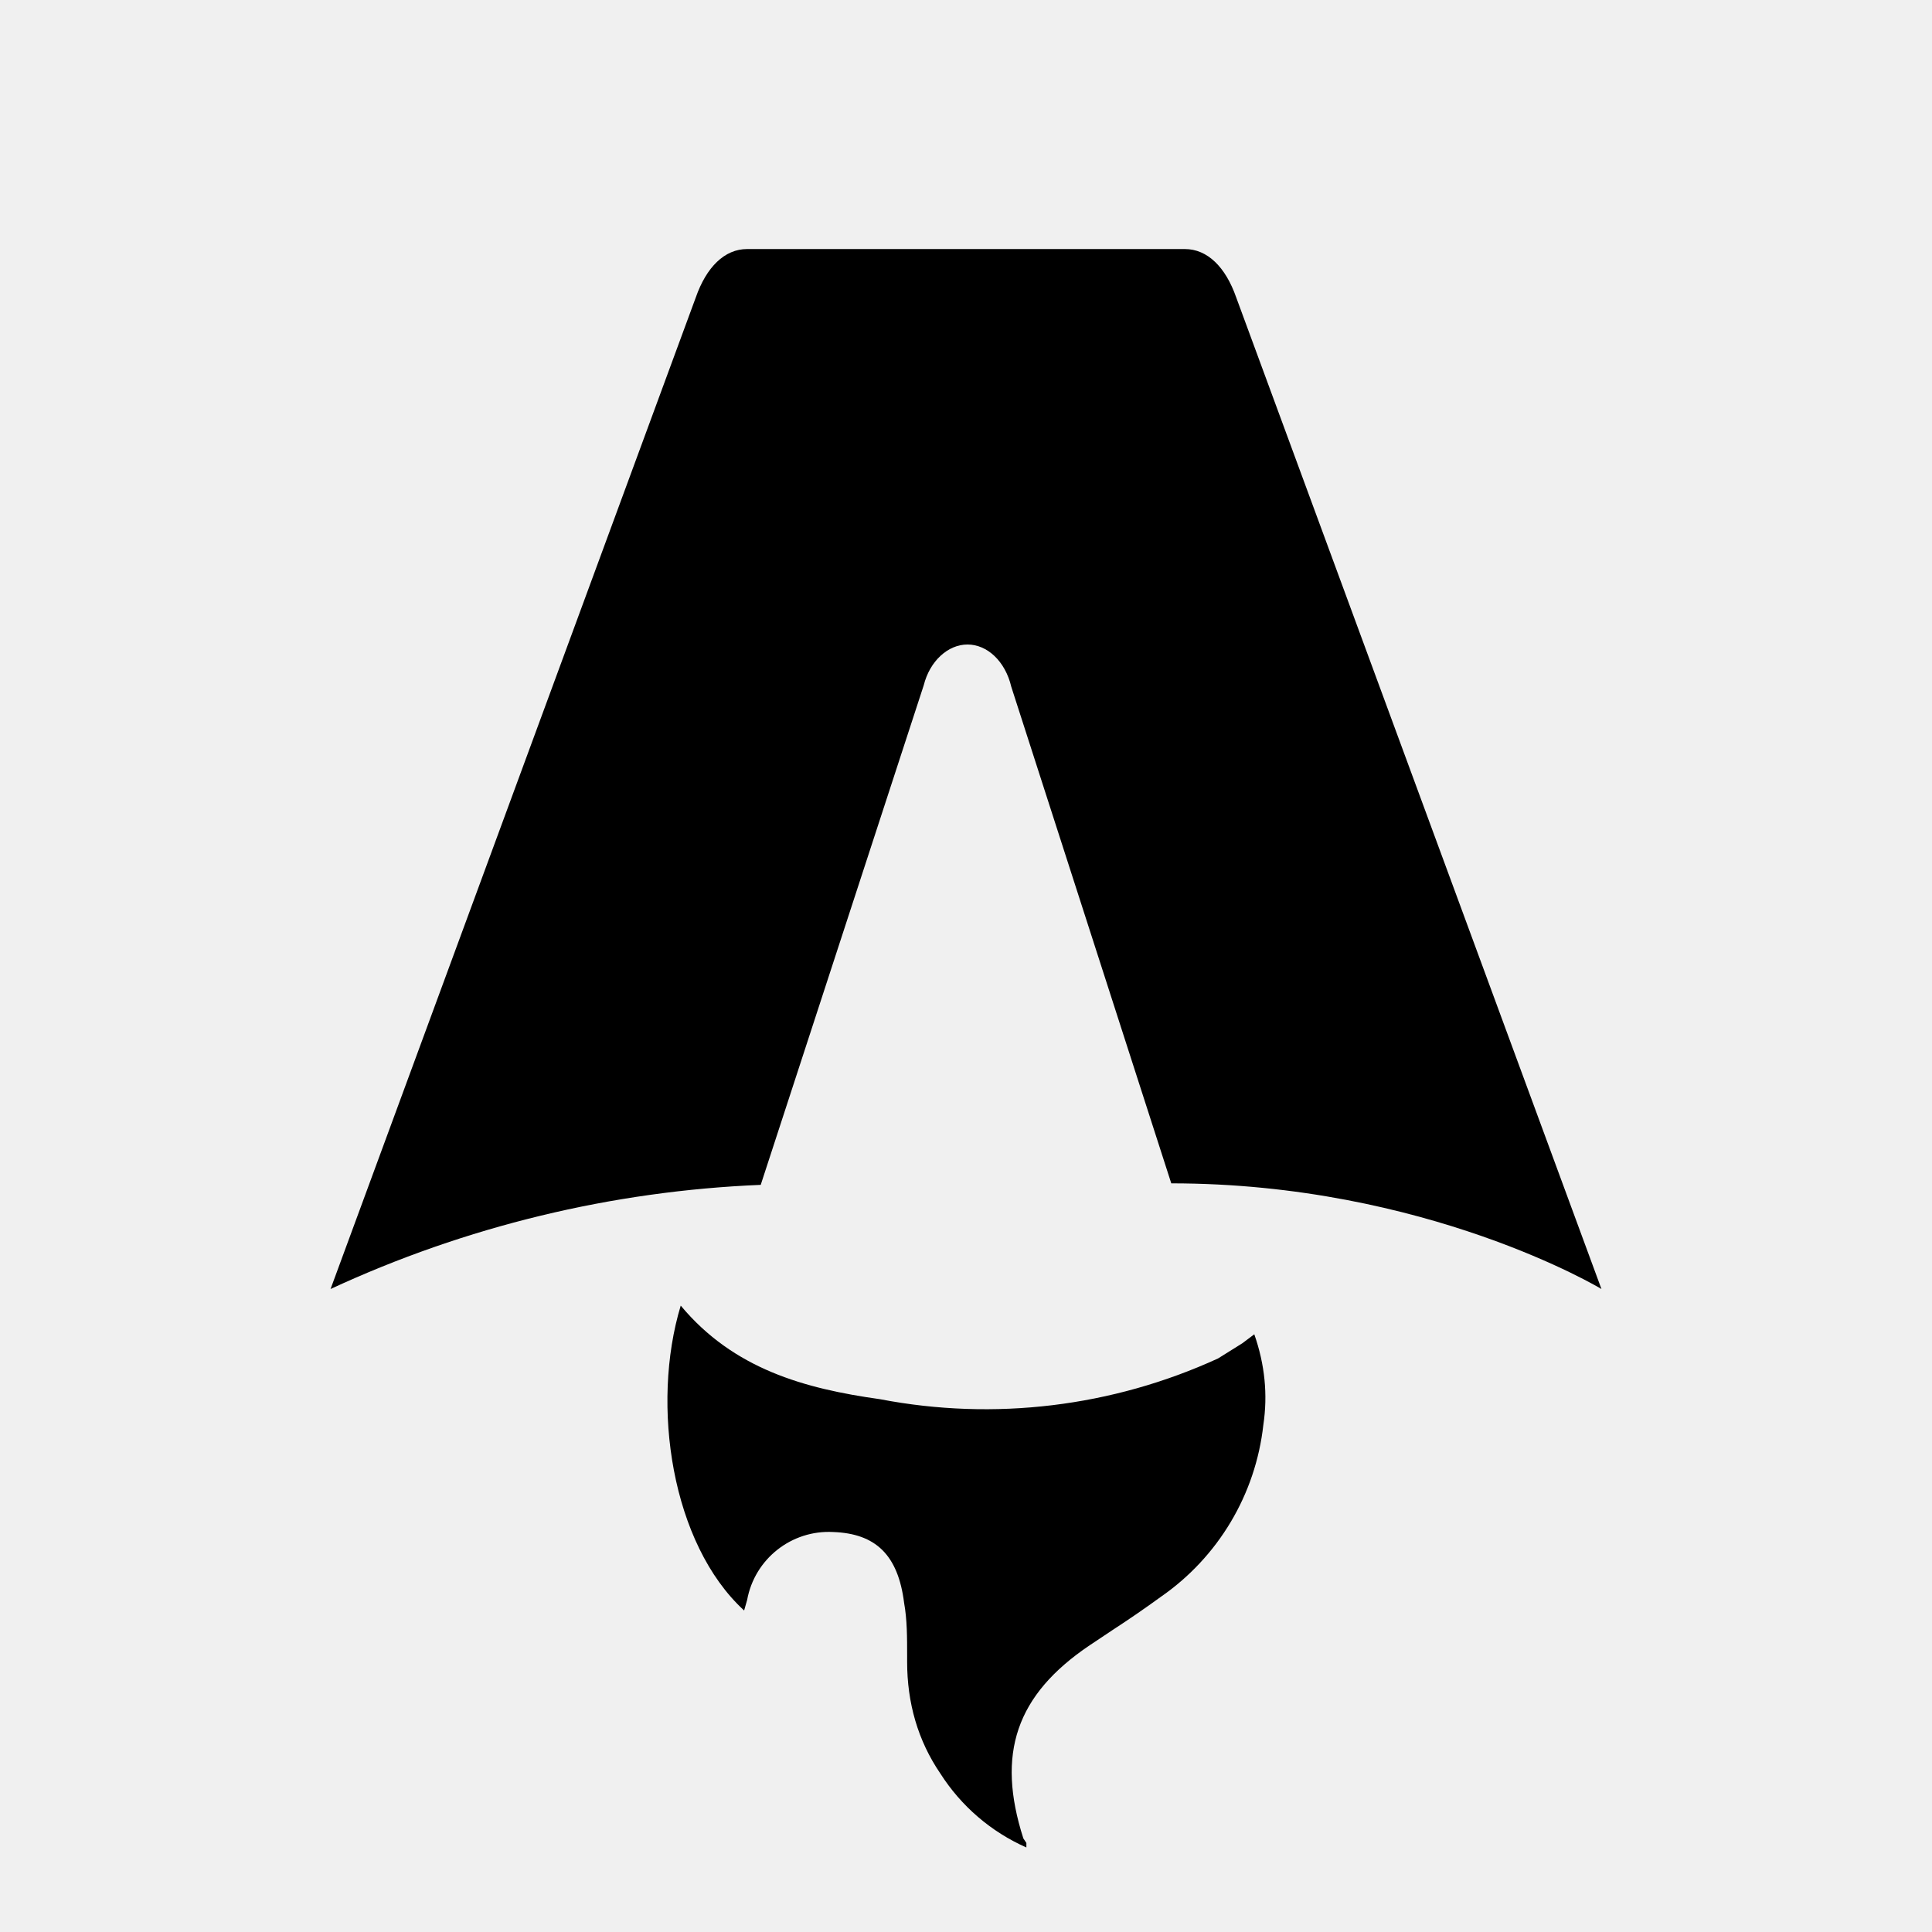
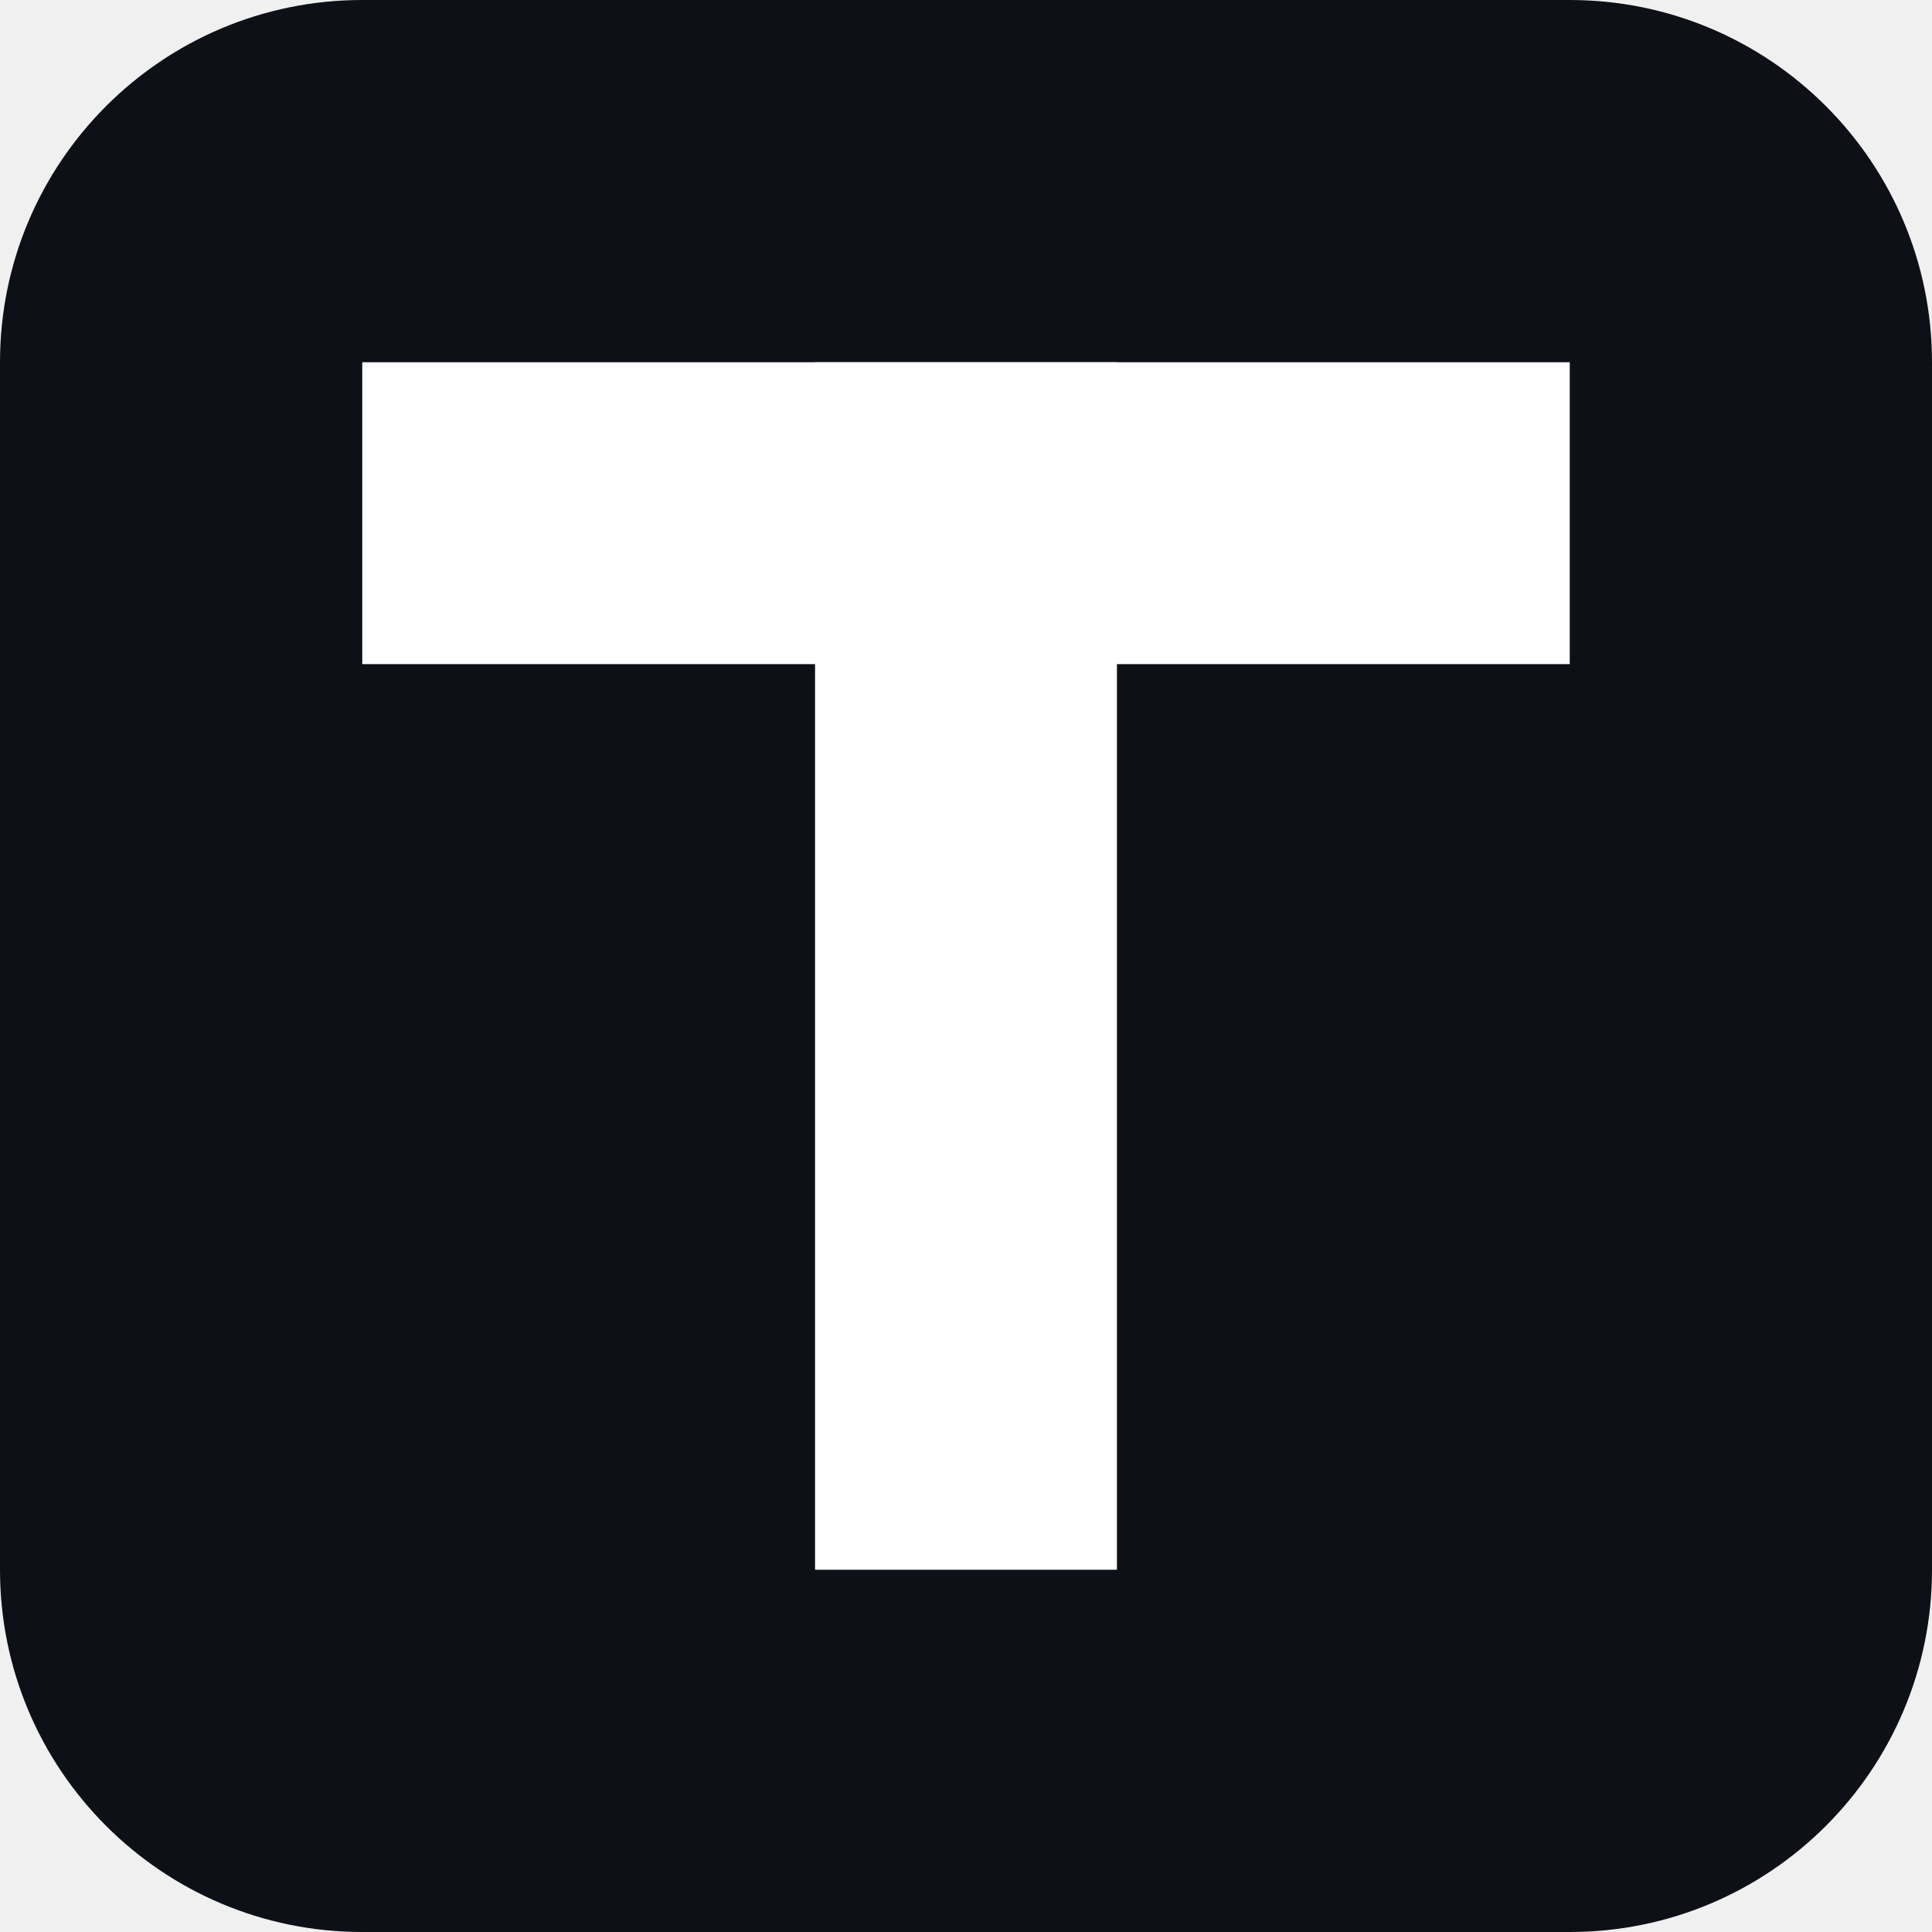
- <svg xmlns="http://www.w3.org/2000/svg" fill="none" viewBox="0 0 128 128">
-   <path d="M50.4 78.5a75.1 75.1 0 0 0-28.5 6.9l24.2-65.7c.7-2 1.9-3.2 3.4-3.2h29c1.5 0 2.7 1.2 3.4 3.2l24.2 65.7s-11.6-7-28.5-7L67 45.5c-.4-1.7-1.6-2.8-2.9-2.8-1.3 0-2.5 1.1-2.9 2.7L50.4 78.5Zm-1.1 28.2Zm-4.2-20.2c-2 6.6-.6 15.8 4.2 20.2a17.5 17.5 0 0 1 .2-.7 5.5 5.5 0 0 1 5.7-4.5c2.8.1 4.3 1.5 4.7 4.7.2 1.1.2 2.3.2 3.5v.4c0 2.7.7 5.2 2.2 7.4a13 13 0 0 0 5.7 4.9v-.3l-.2-.3c-1.8-5.6-.5-9.5 4.4-12.8l1.5-1a73 73 0 0 0 3.2-2.2 16 16 0 0 0 6.8-11.4c.3-2 .1-4-.6-6l-.8.6-1.6 1a37 37 0 0 1-22.4 2.7c-5-.7-9.7-2-13.2-6.2Z" />
-   <style>
-         path { fill: #000; }
-         @media (prefers-color-scheme: dark) {
-             path { fill: #FFF; }
-         }
-     </style>
+ <svg xmlns="http://www.w3.org/2000/svg" viewBox="0 0 32 32">
+   <rect width="32" height="32" rx="6" fill="#0d1117" />
+   <rect x="6" y="6" width="20" height="5" fill="#ffffff" />
+   <rect x="13.5" y="6" width="5" height="20" fill="#ffffff" />
</svg>
